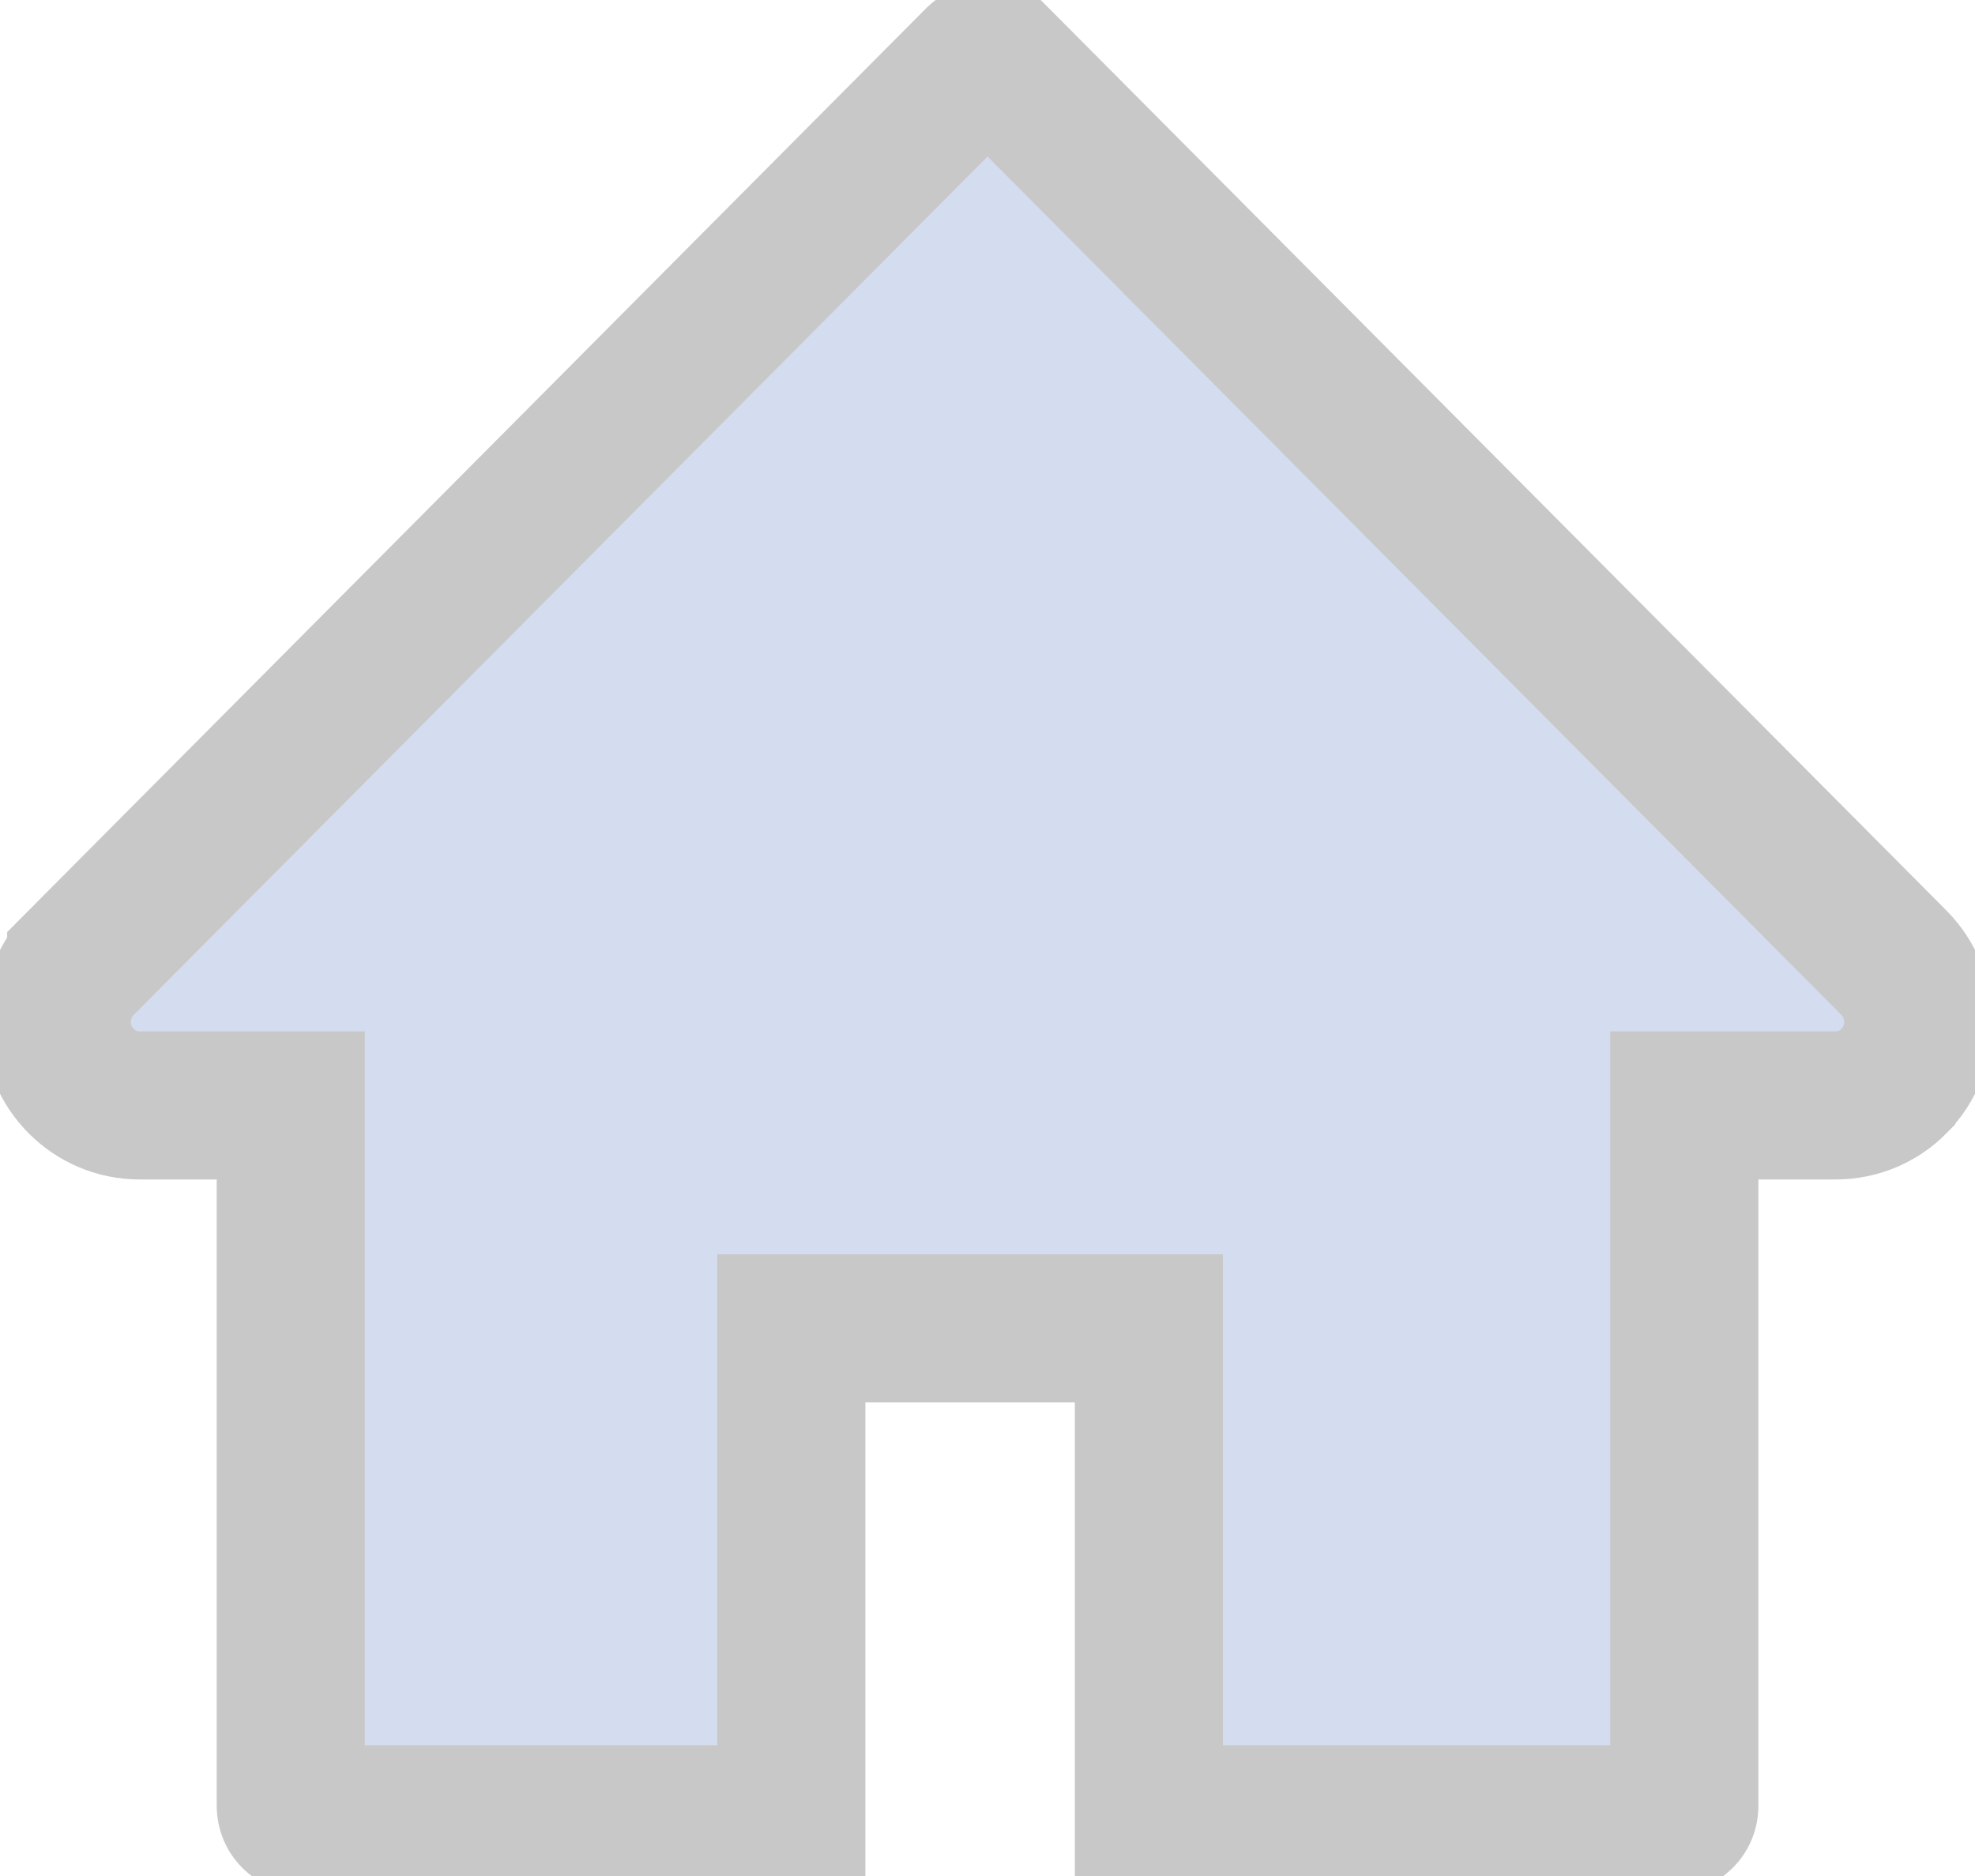
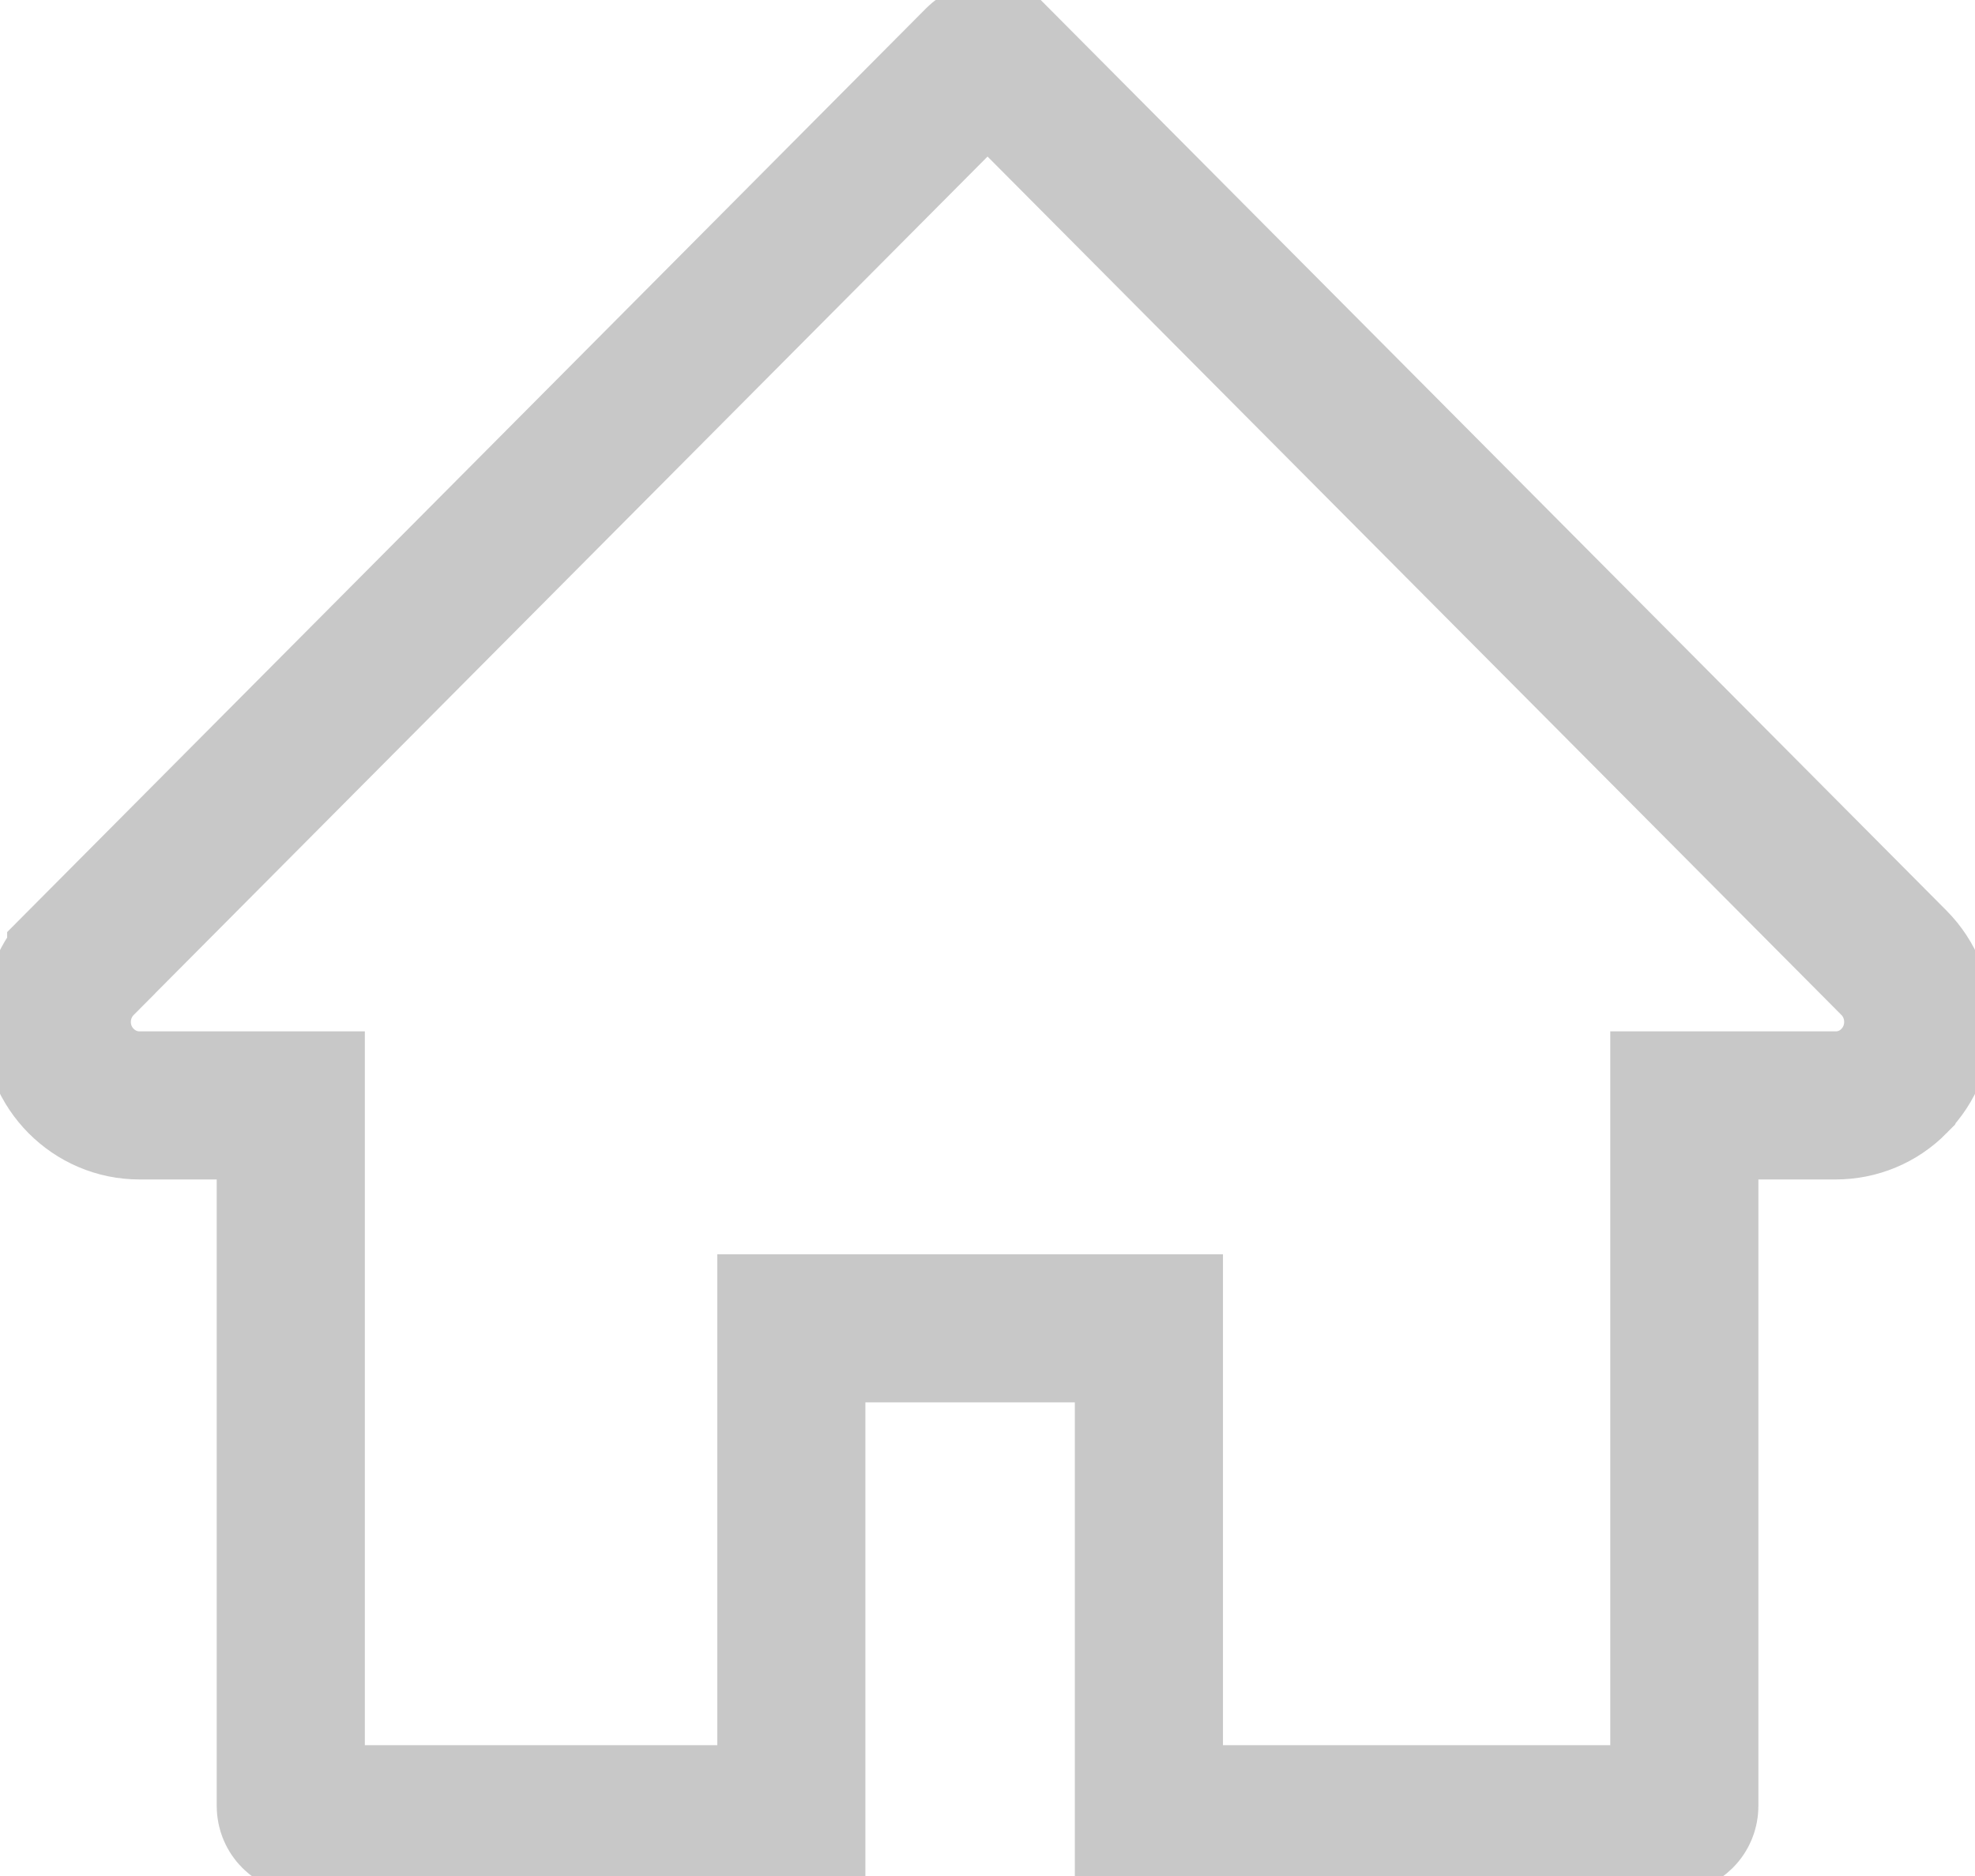
- <svg xmlns="http://www.w3.org/2000/svg" width="40" height="38" viewBox="0 0 40 38" fill="#D4DDEF">
+ <svg xmlns="http://www.w3.org/2000/svg" width="40" height="38" viewBox="0 0 40 38" fill="none">
  <path d="M33.851 36.85H23.269V28.056V26.906H22.119H17.177H16.027V28.056V36.85H6.151C6.011 36.85 5.889 36.737 5.889 36.579V23.541V22.391H4.739H2.824C1.908 22.391 1.15 21.638 1.15 20.7C1.15 20.25 1.329 19.817 1.645 19.5C1.645 19.5 1.645 19.499 1.645 19.499L19.819 1.227L19.82 1.226C19.845 1.201 19.873 1.182 19.904 1.169C19.935 1.157 19.968 1.15 20.001 1.15C20.034 1.15 20.067 1.157 20.098 1.169C20.129 1.182 20.157 1.201 20.181 1.226L20.183 1.227L38.356 19.499C38.357 19.499 38.357 19.5 38.357 19.5C39.014 20.161 39.014 21.236 38.359 21.897L38.358 21.899C38.046 22.215 37.623 22.391 37.178 22.391H35.263H34.113V23.541V36.579C34.113 36.737 33.99 36.85 33.851 36.85Z" stroke="#c8c8c8" stroke-width="3" />
</svg>
